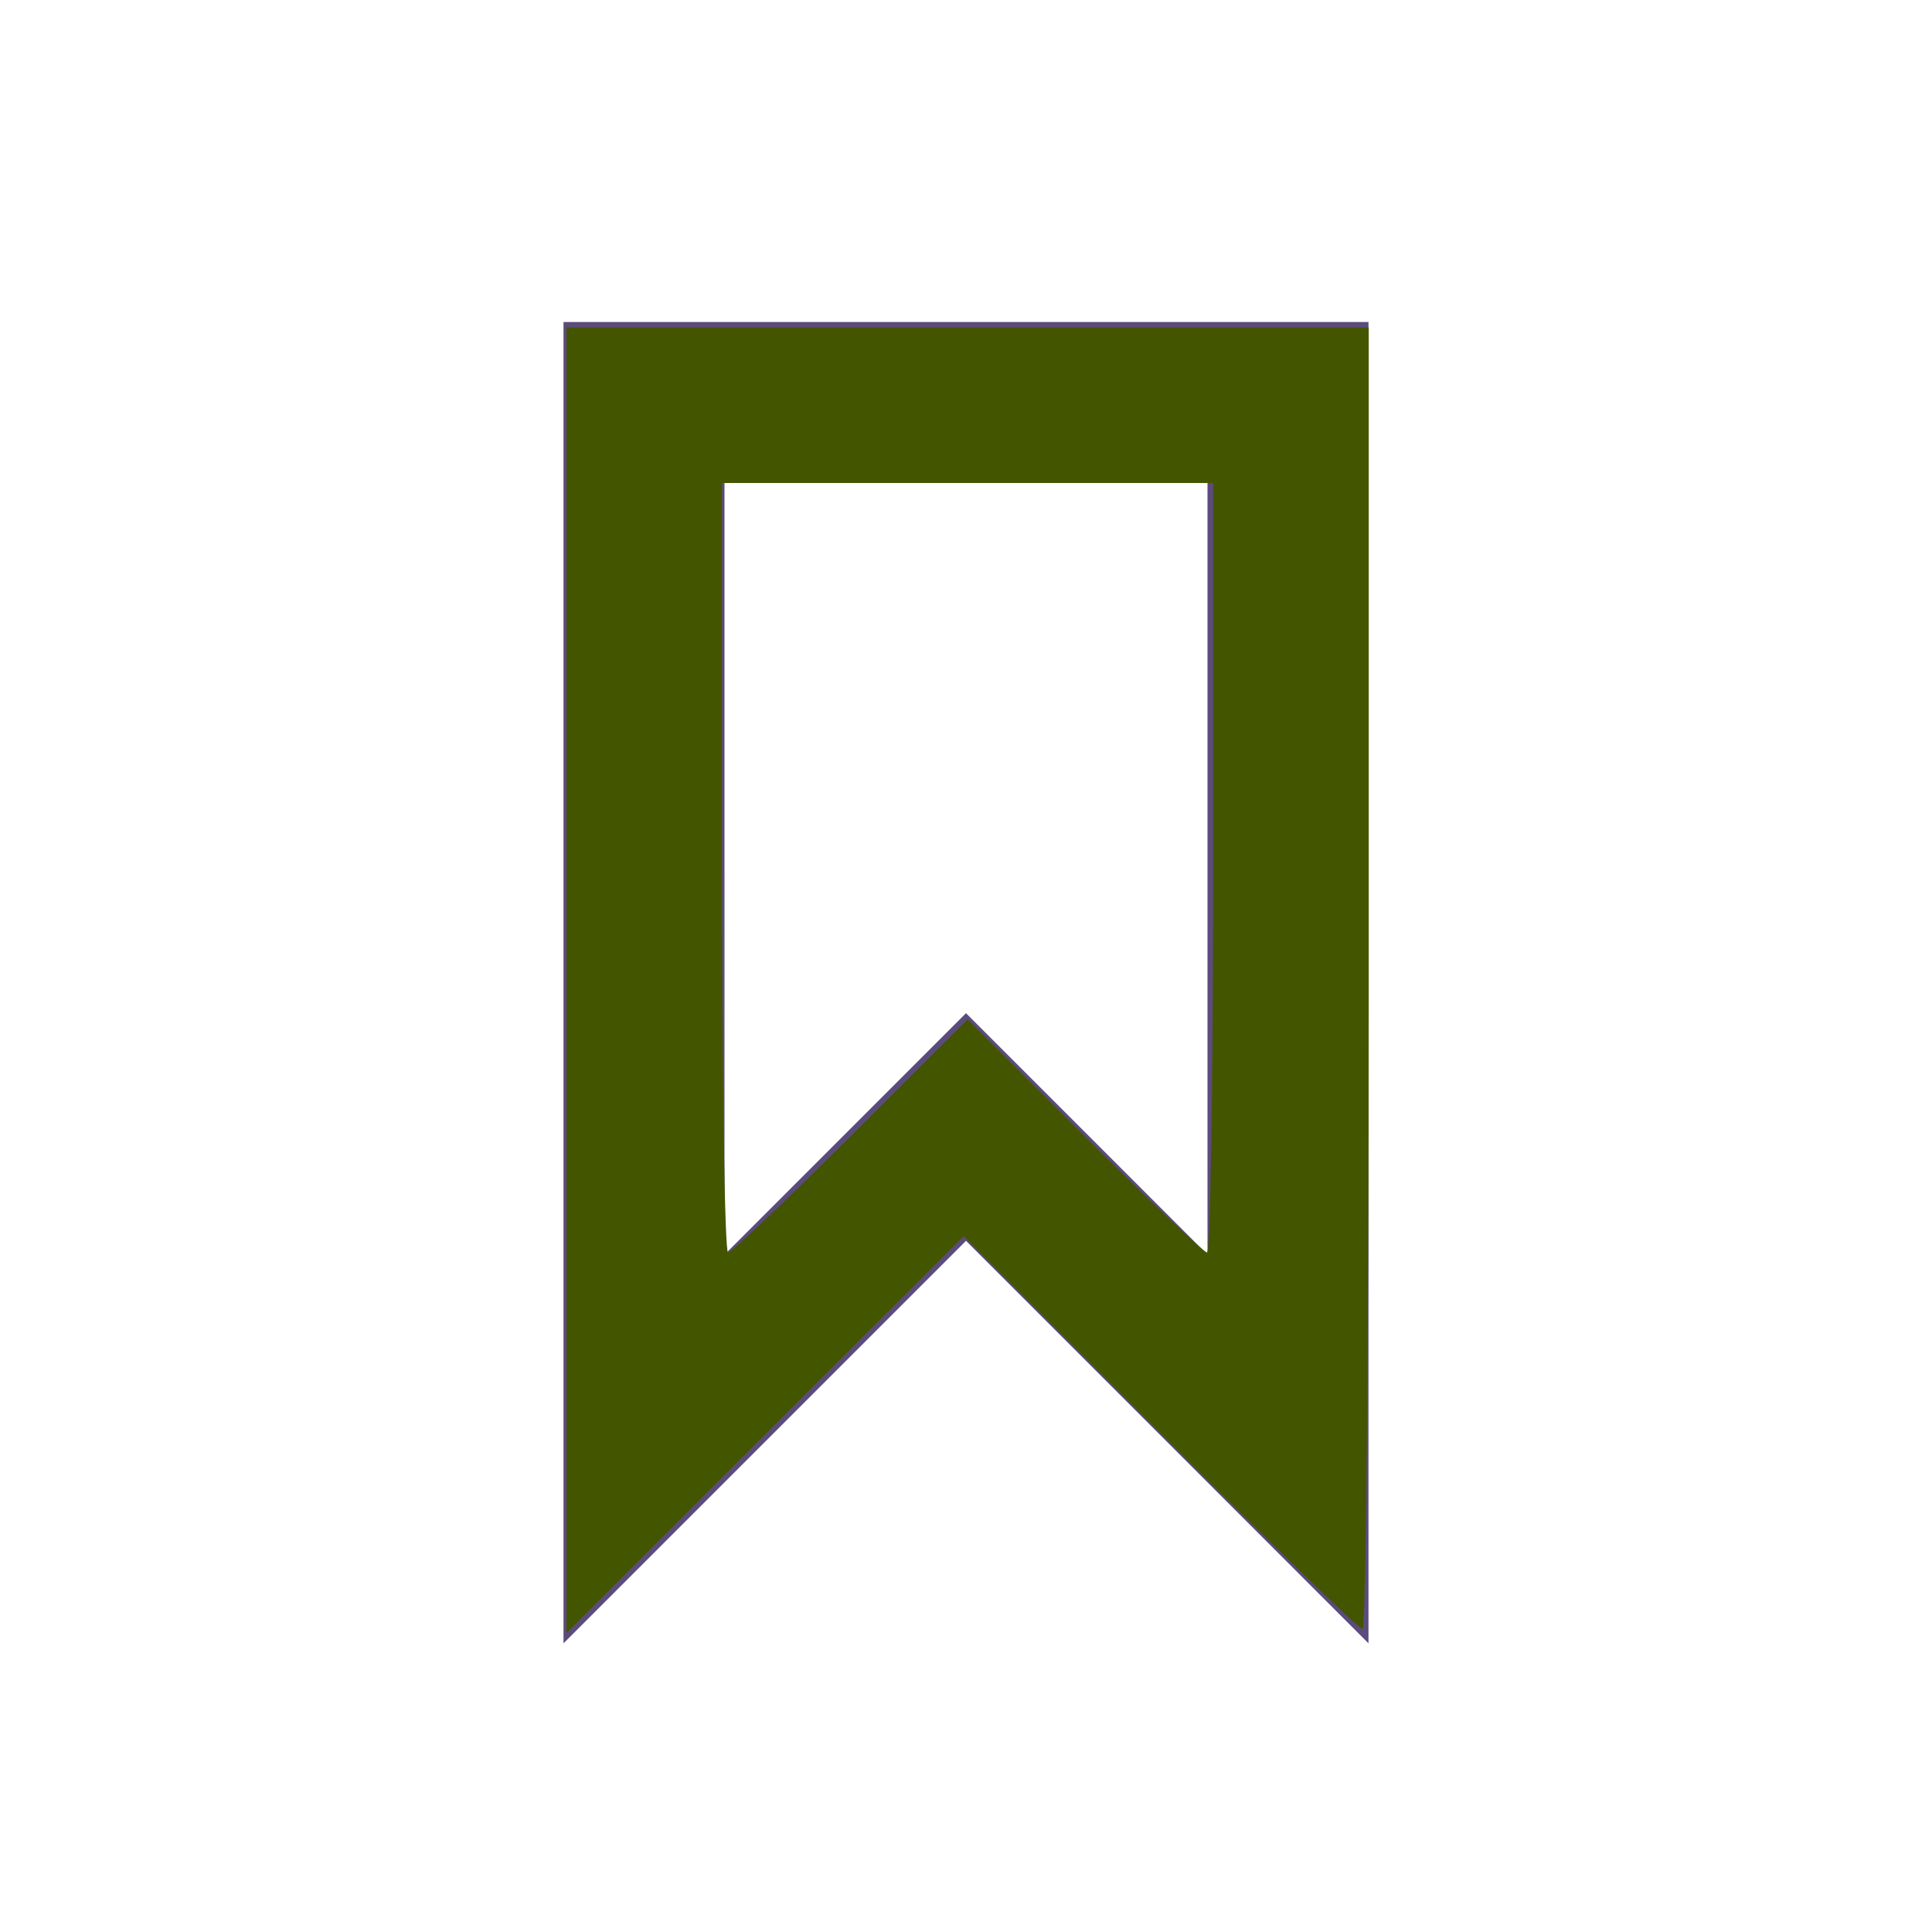
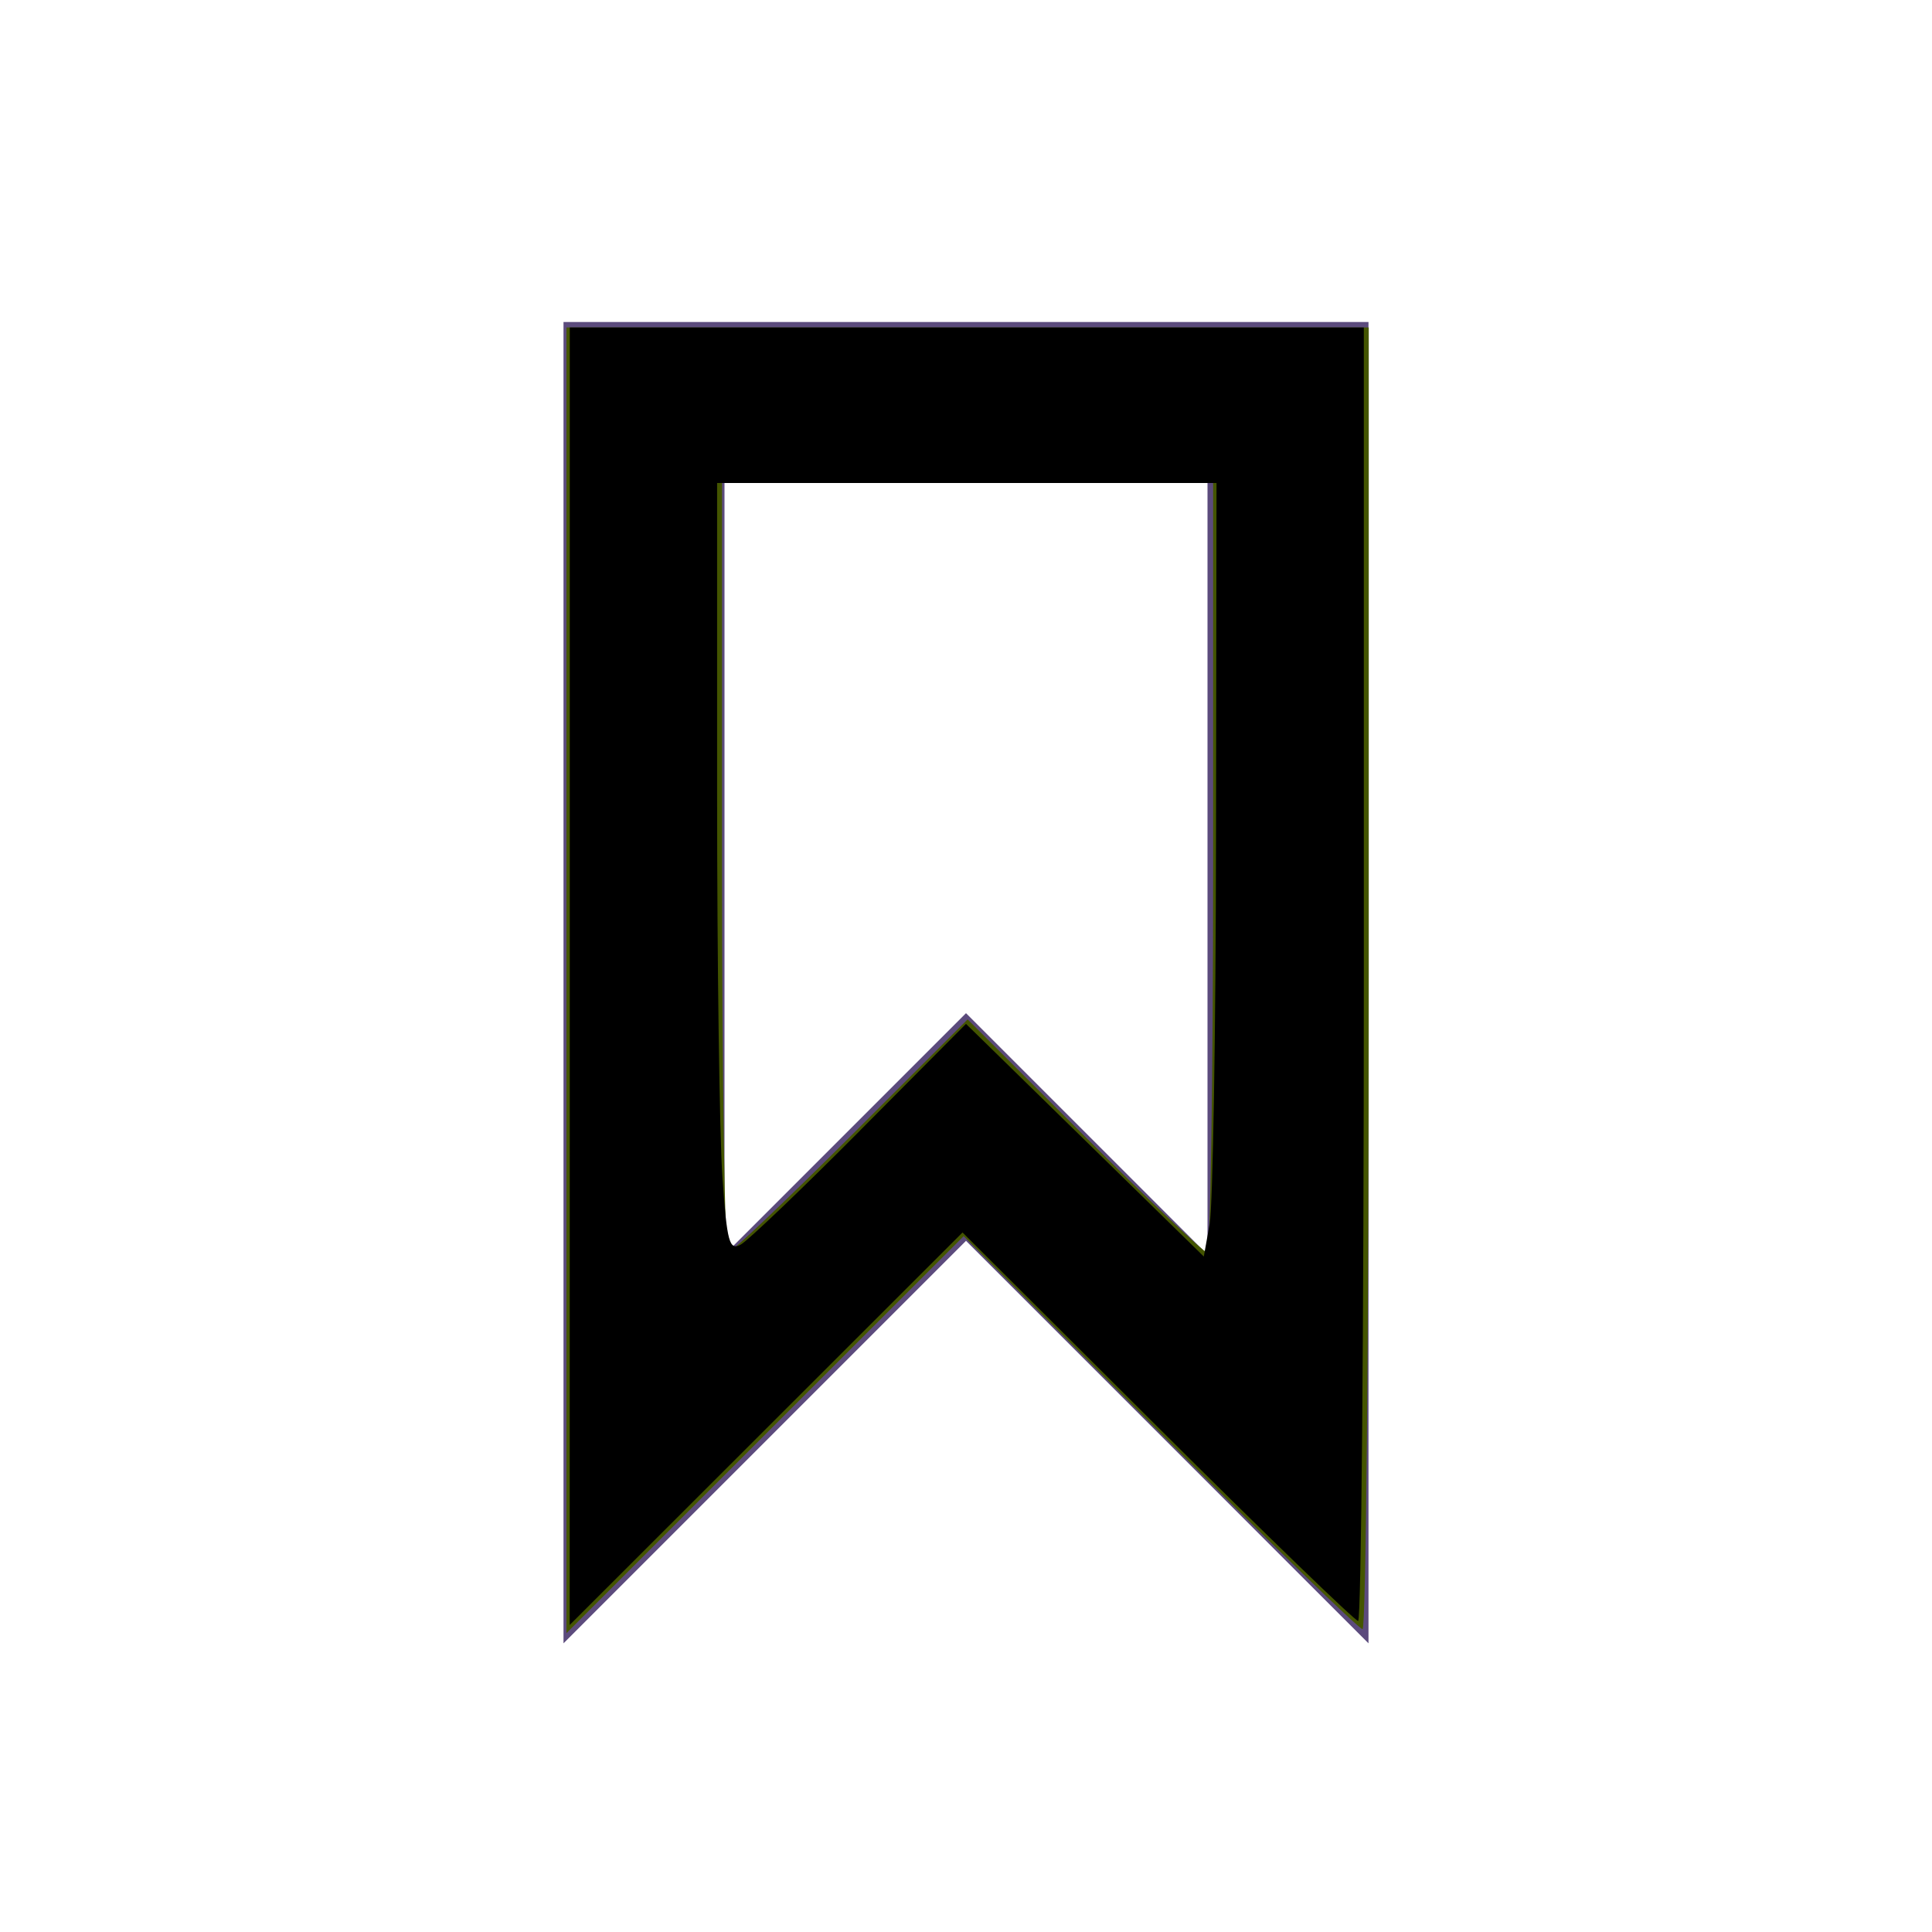
<svg xmlns="http://www.w3.org/2000/svg" width="24px" height="24px" viewBox="0 0 24 24" version="1.1" id="svg11">
  <defs id="defs15" />
  <g id="Artboard" stroke="none" stroke-width="1" fill="none" fill-rule="evenodd">
    <g id="ic-label" transform="translate(2, 2)">
      <g id="Group_8996" transform="translate(5, 2)" fill="#5C4B7D" fill-rule="nonzero">
        <path d="M10,16.414 L5,11.414 L0,16.414 L0,0 L10,0 L10,16.414 Z M5,8.586 L8,11.586 L8,2 L2,2 L2,11.586 L5,8.586 Z" id="Path_18961" />
      </g>
      <polygon id="Rectangle_4641" points="0 0 20 0 20 20 0 20" />
    </g>
  </g>
  <path style="fill:#445500;stroke-width:0.102" d="M 7.037,12.177 V 4.068 h 4.983 4.983 v 8.085 c 0,4.447 -0.035,8.085 -0.077,8.085 -0.042,0 -1.175,-1.098 -2.516,-2.441 L 11.971,15.356 9.504,17.821 7.037,20.287 Z m 3.533,1.934 1.45,-1.448 1.45,1.448 c 0.798,0.796 1.484,1.448 1.525,1.448 0.041,0 0.075,-2.151 0.075,-4.78 V 6 H 12.02 8.969 v 4.78 c 0,2.629 0.034,4.78 0.075,4.78 0.041,0 0.728,-0.652 1.525,-1.448 z" id="path824" />
+   <path style="fill:#000000;stroke-width:0.102" d="M 7.078,12.126 V 4.068 h 4.932 4.932 v 8.034 c 0,4.419 -0.032,8.034 -0.071,8.034 -0.039,0 -1.161,-1.086 -2.493,-2.413 l -2.421,-2.413 -2.44,2.438 -2.44,2.438 z m 3.605,1.918 1.317,-1.325 1.477,1.445 1.477,1.445 0.073,-0.407 c 0.04,-0.224 0.076,-2.386 0.079,-4.805 L 15.112,6 H 12.01 8.908 v 3.849 c 0,2.117 0.03,4.266 0.066,4.775 0.057,0.809 0.086,0.915 0.229,0.836 0.09,-0.05 0.756,-0.687 1.48,-1.415 z" id="path822" />
</svg>
